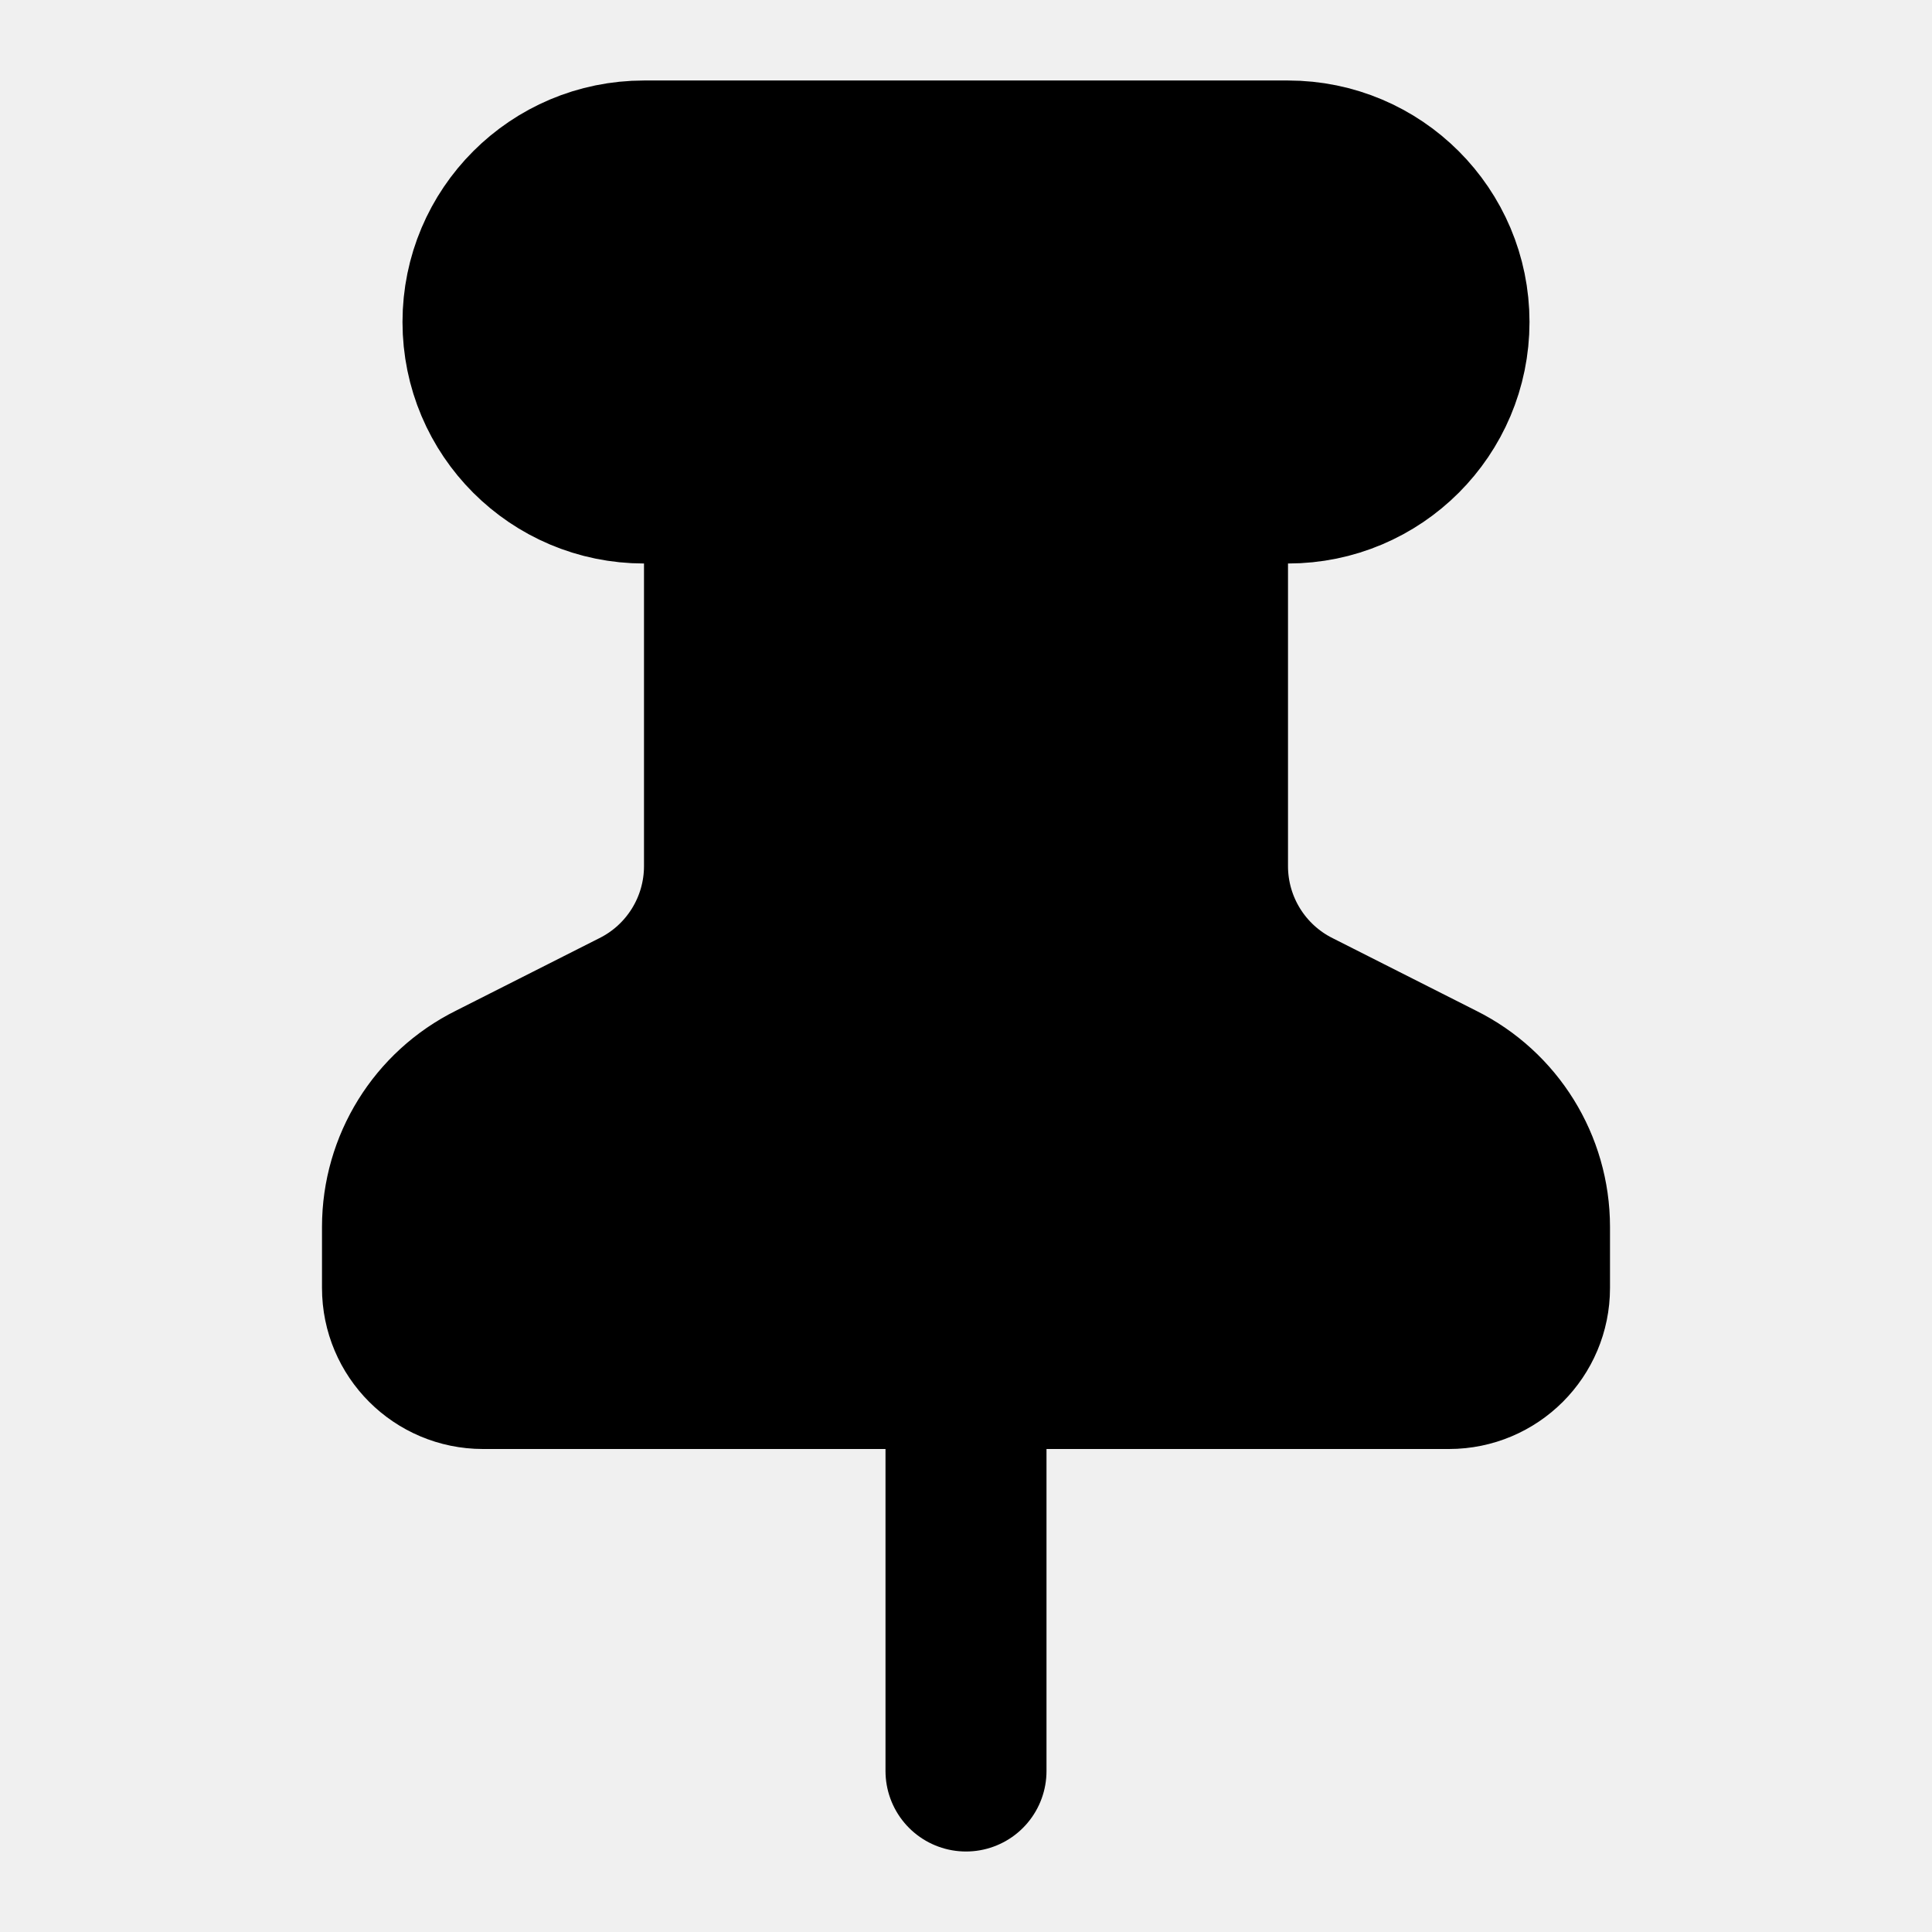
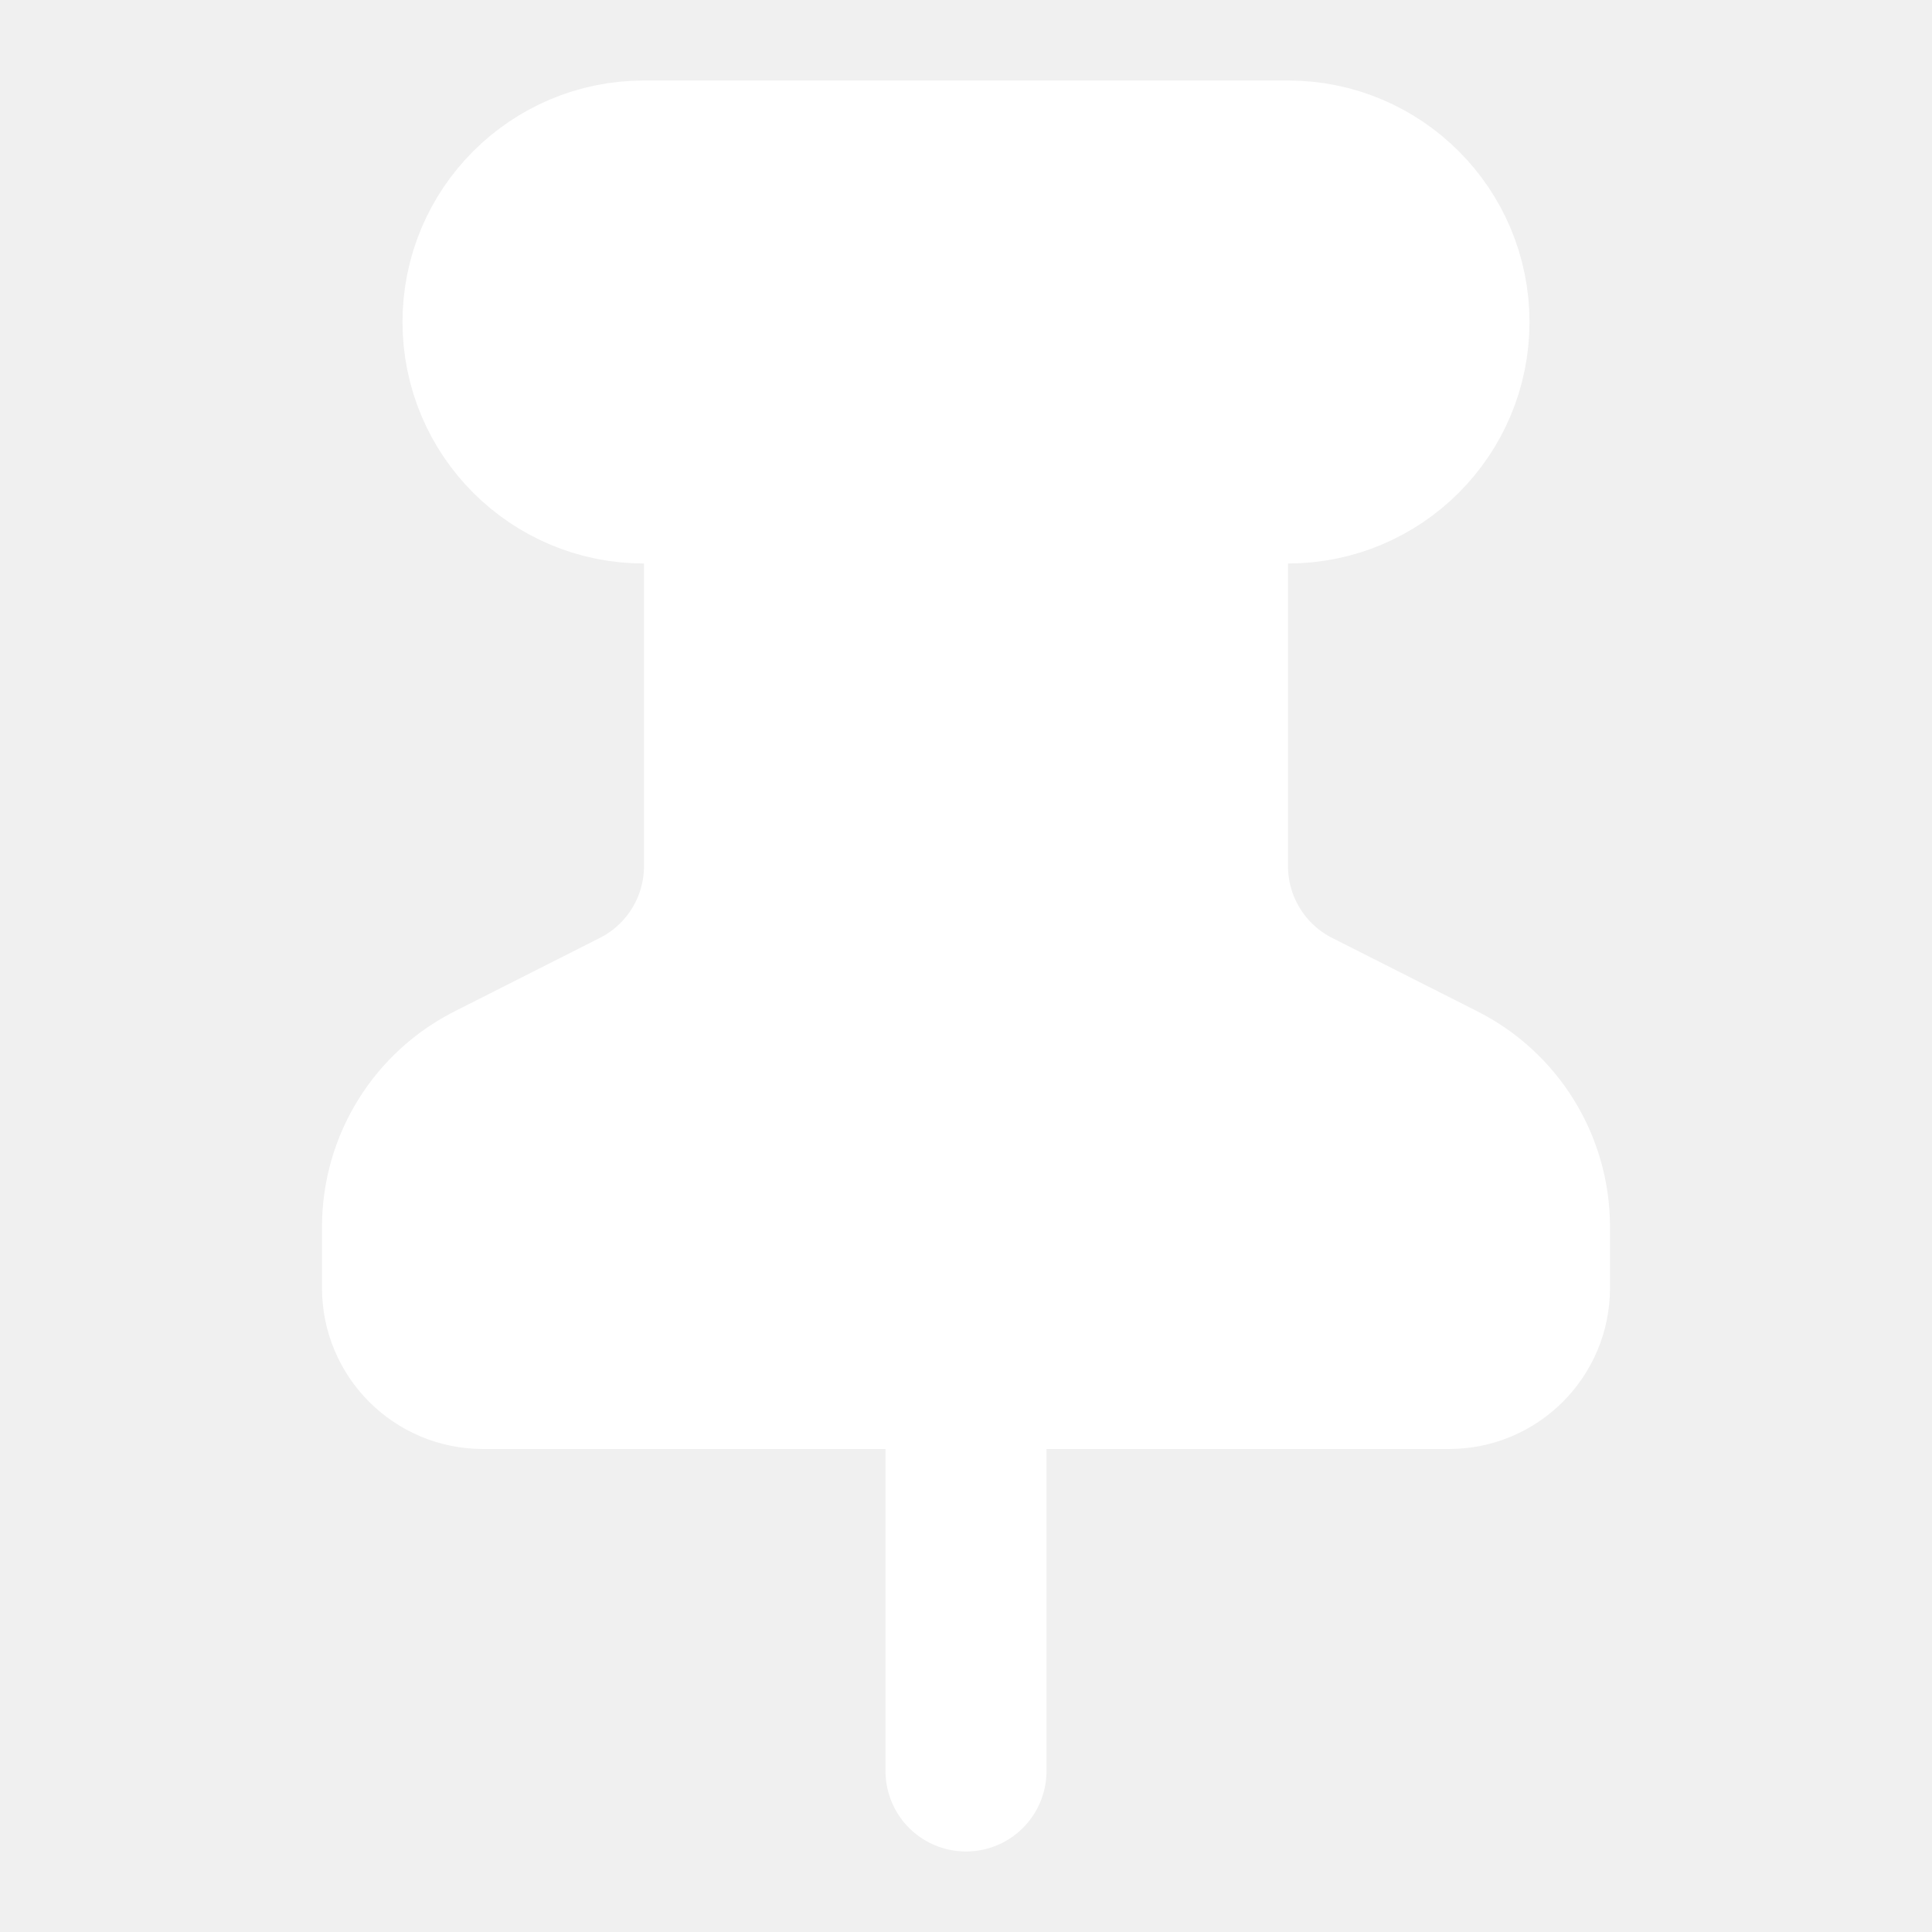
- <svg xmlns="http://www.w3.org/2000/svg" width="24" height="24" fill="currentColor" stroke="currentColor" stroke-linecap="round" stroke-linejoin="round" stroke-width="2" viewBox="0 0 24 24">
+ <svg xmlns="http://www.w3.org/2000/svg" width="24" height="24" fill="#fff" stroke="#fff" stroke-linecap="round" stroke-linejoin="round" stroke-width="2" viewBox="0 0 24 24">
  <path d="M12 17v5M9 10.76a2 2 0 0 1-1.11 1.79l-1.78.9A2 2 0 0 0 5 15.24V16a1 1 0 0 0 1 1h12a1 1 0 0 0 1-1v-.76a2 2 0 0 0-1.11-1.79l-1.78-.9A2 2 0 0 1 15 10.76V7a1 1 0 0 1 1-1 2 2 0 0 0 0-4H8a2 2 0 0 0 0 4 1 1 0 0 1 1 1z" />
</svg>
